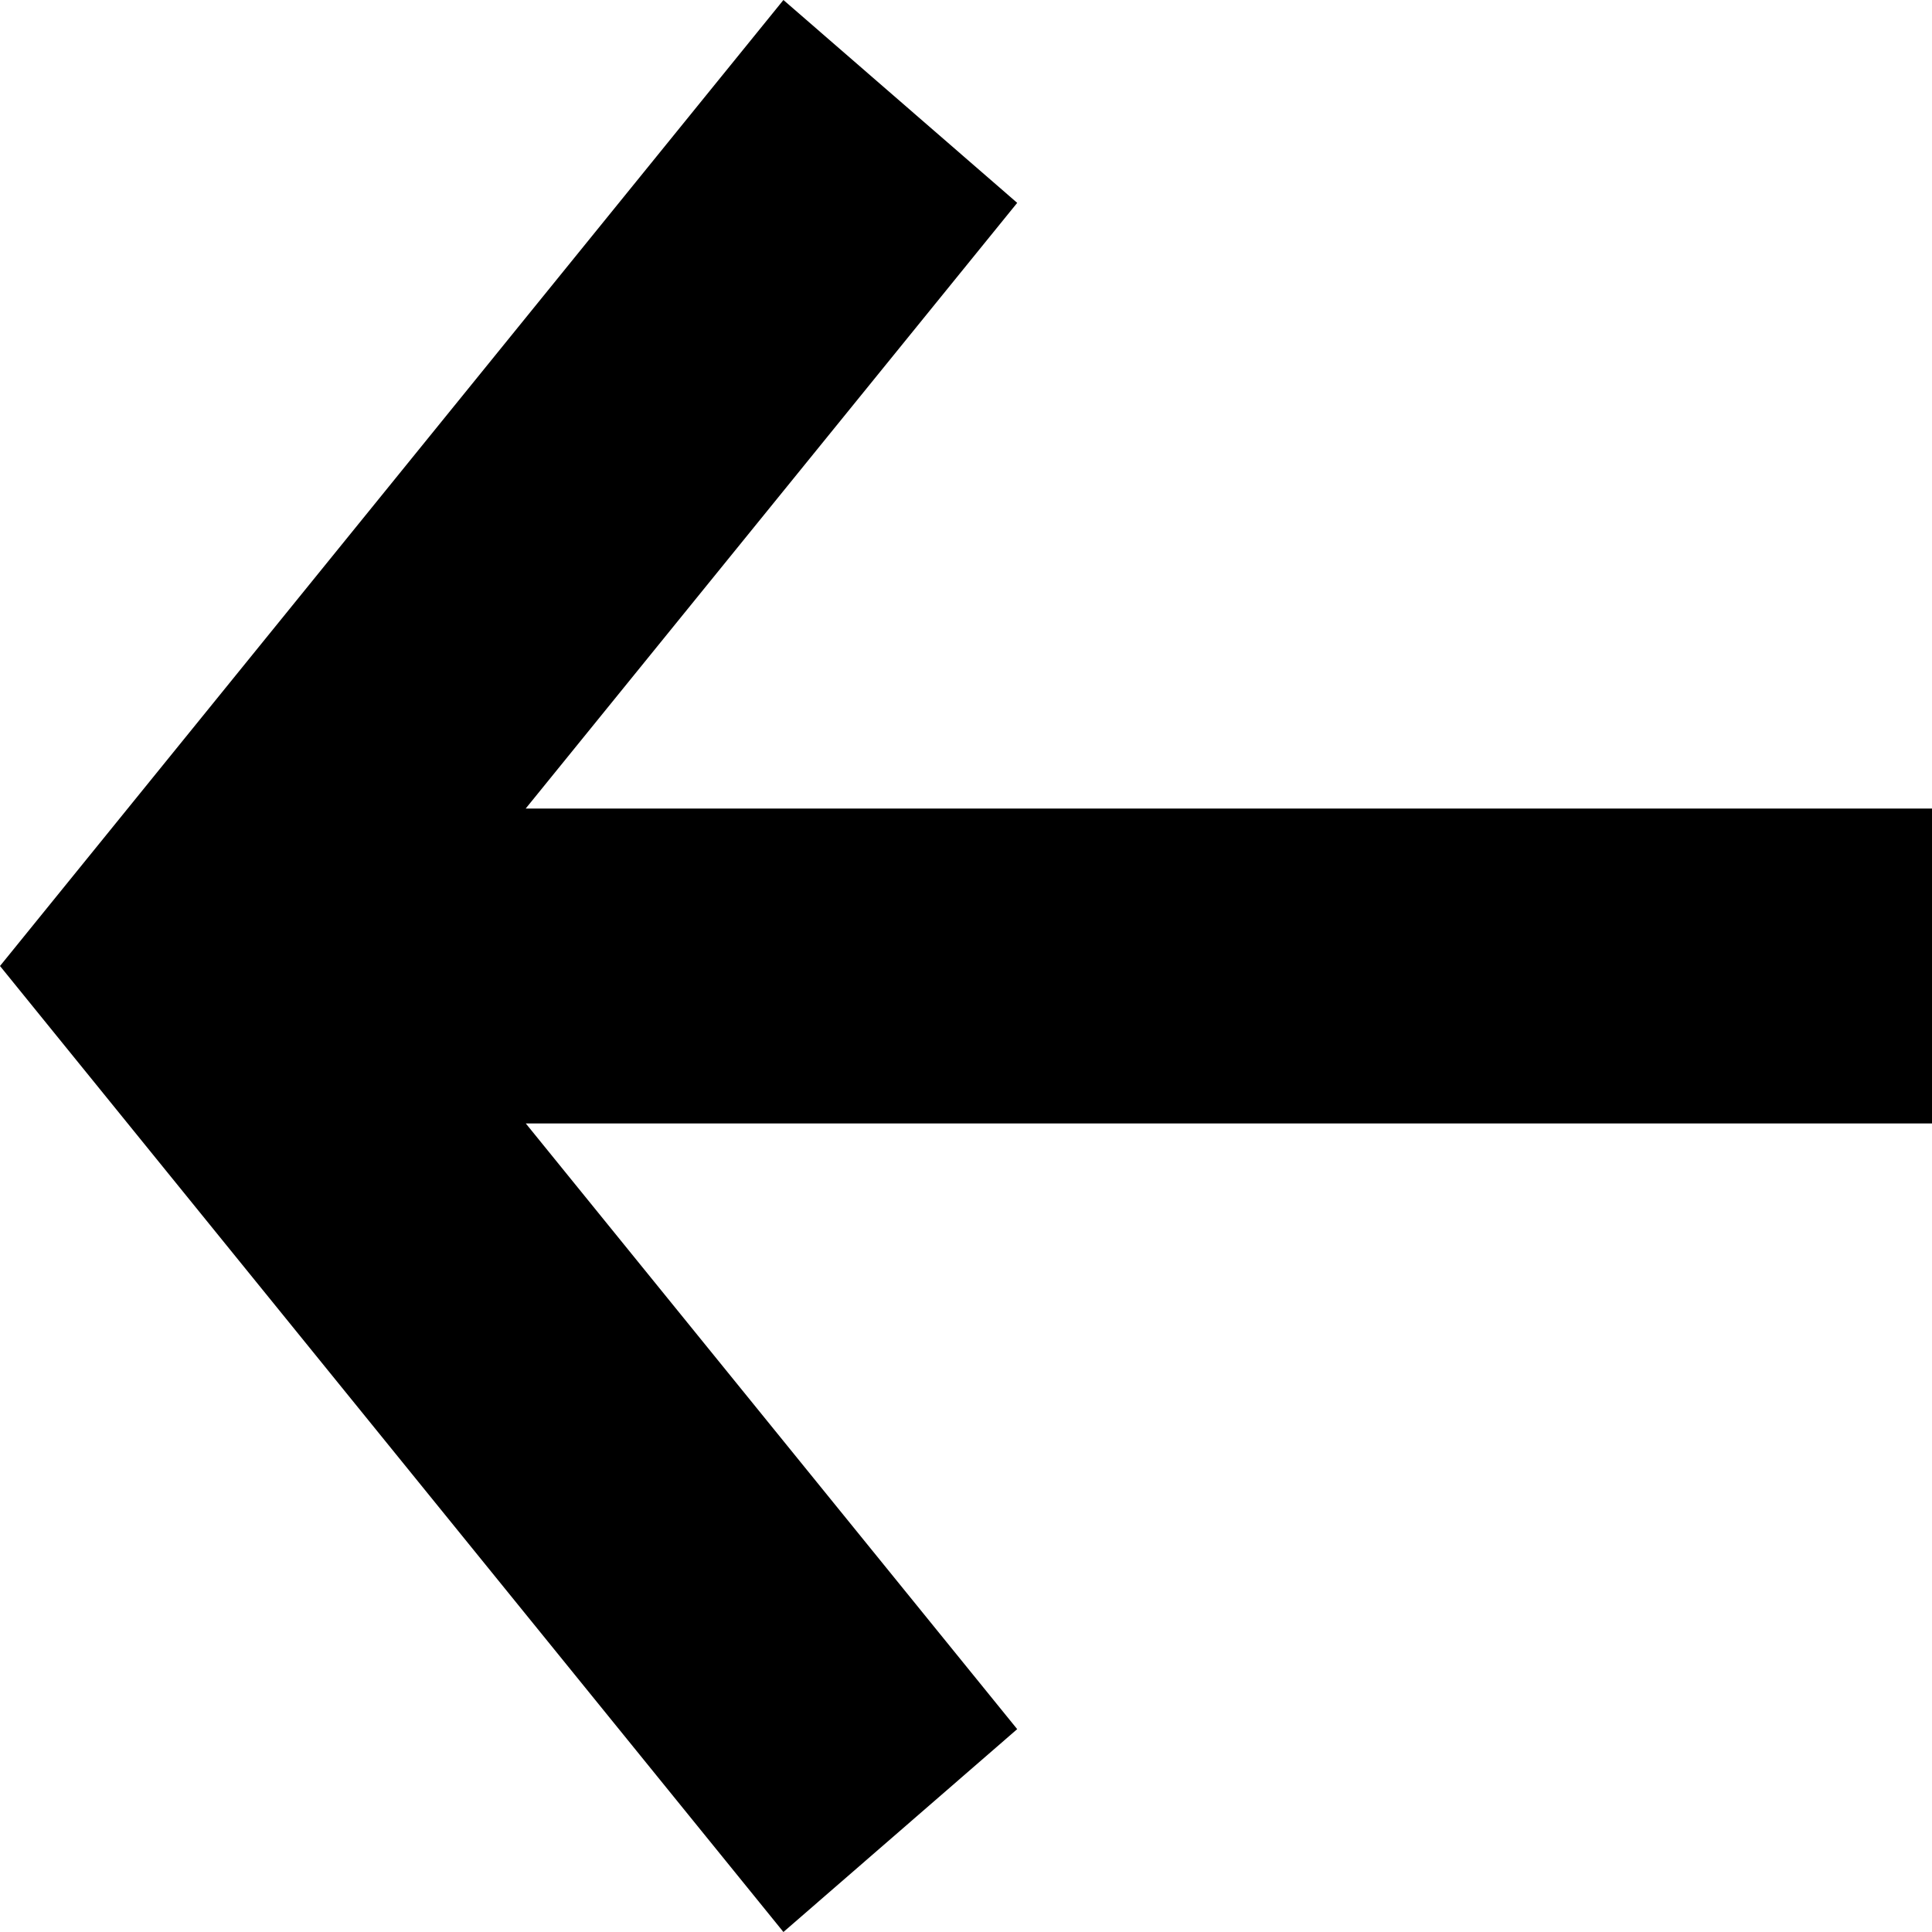
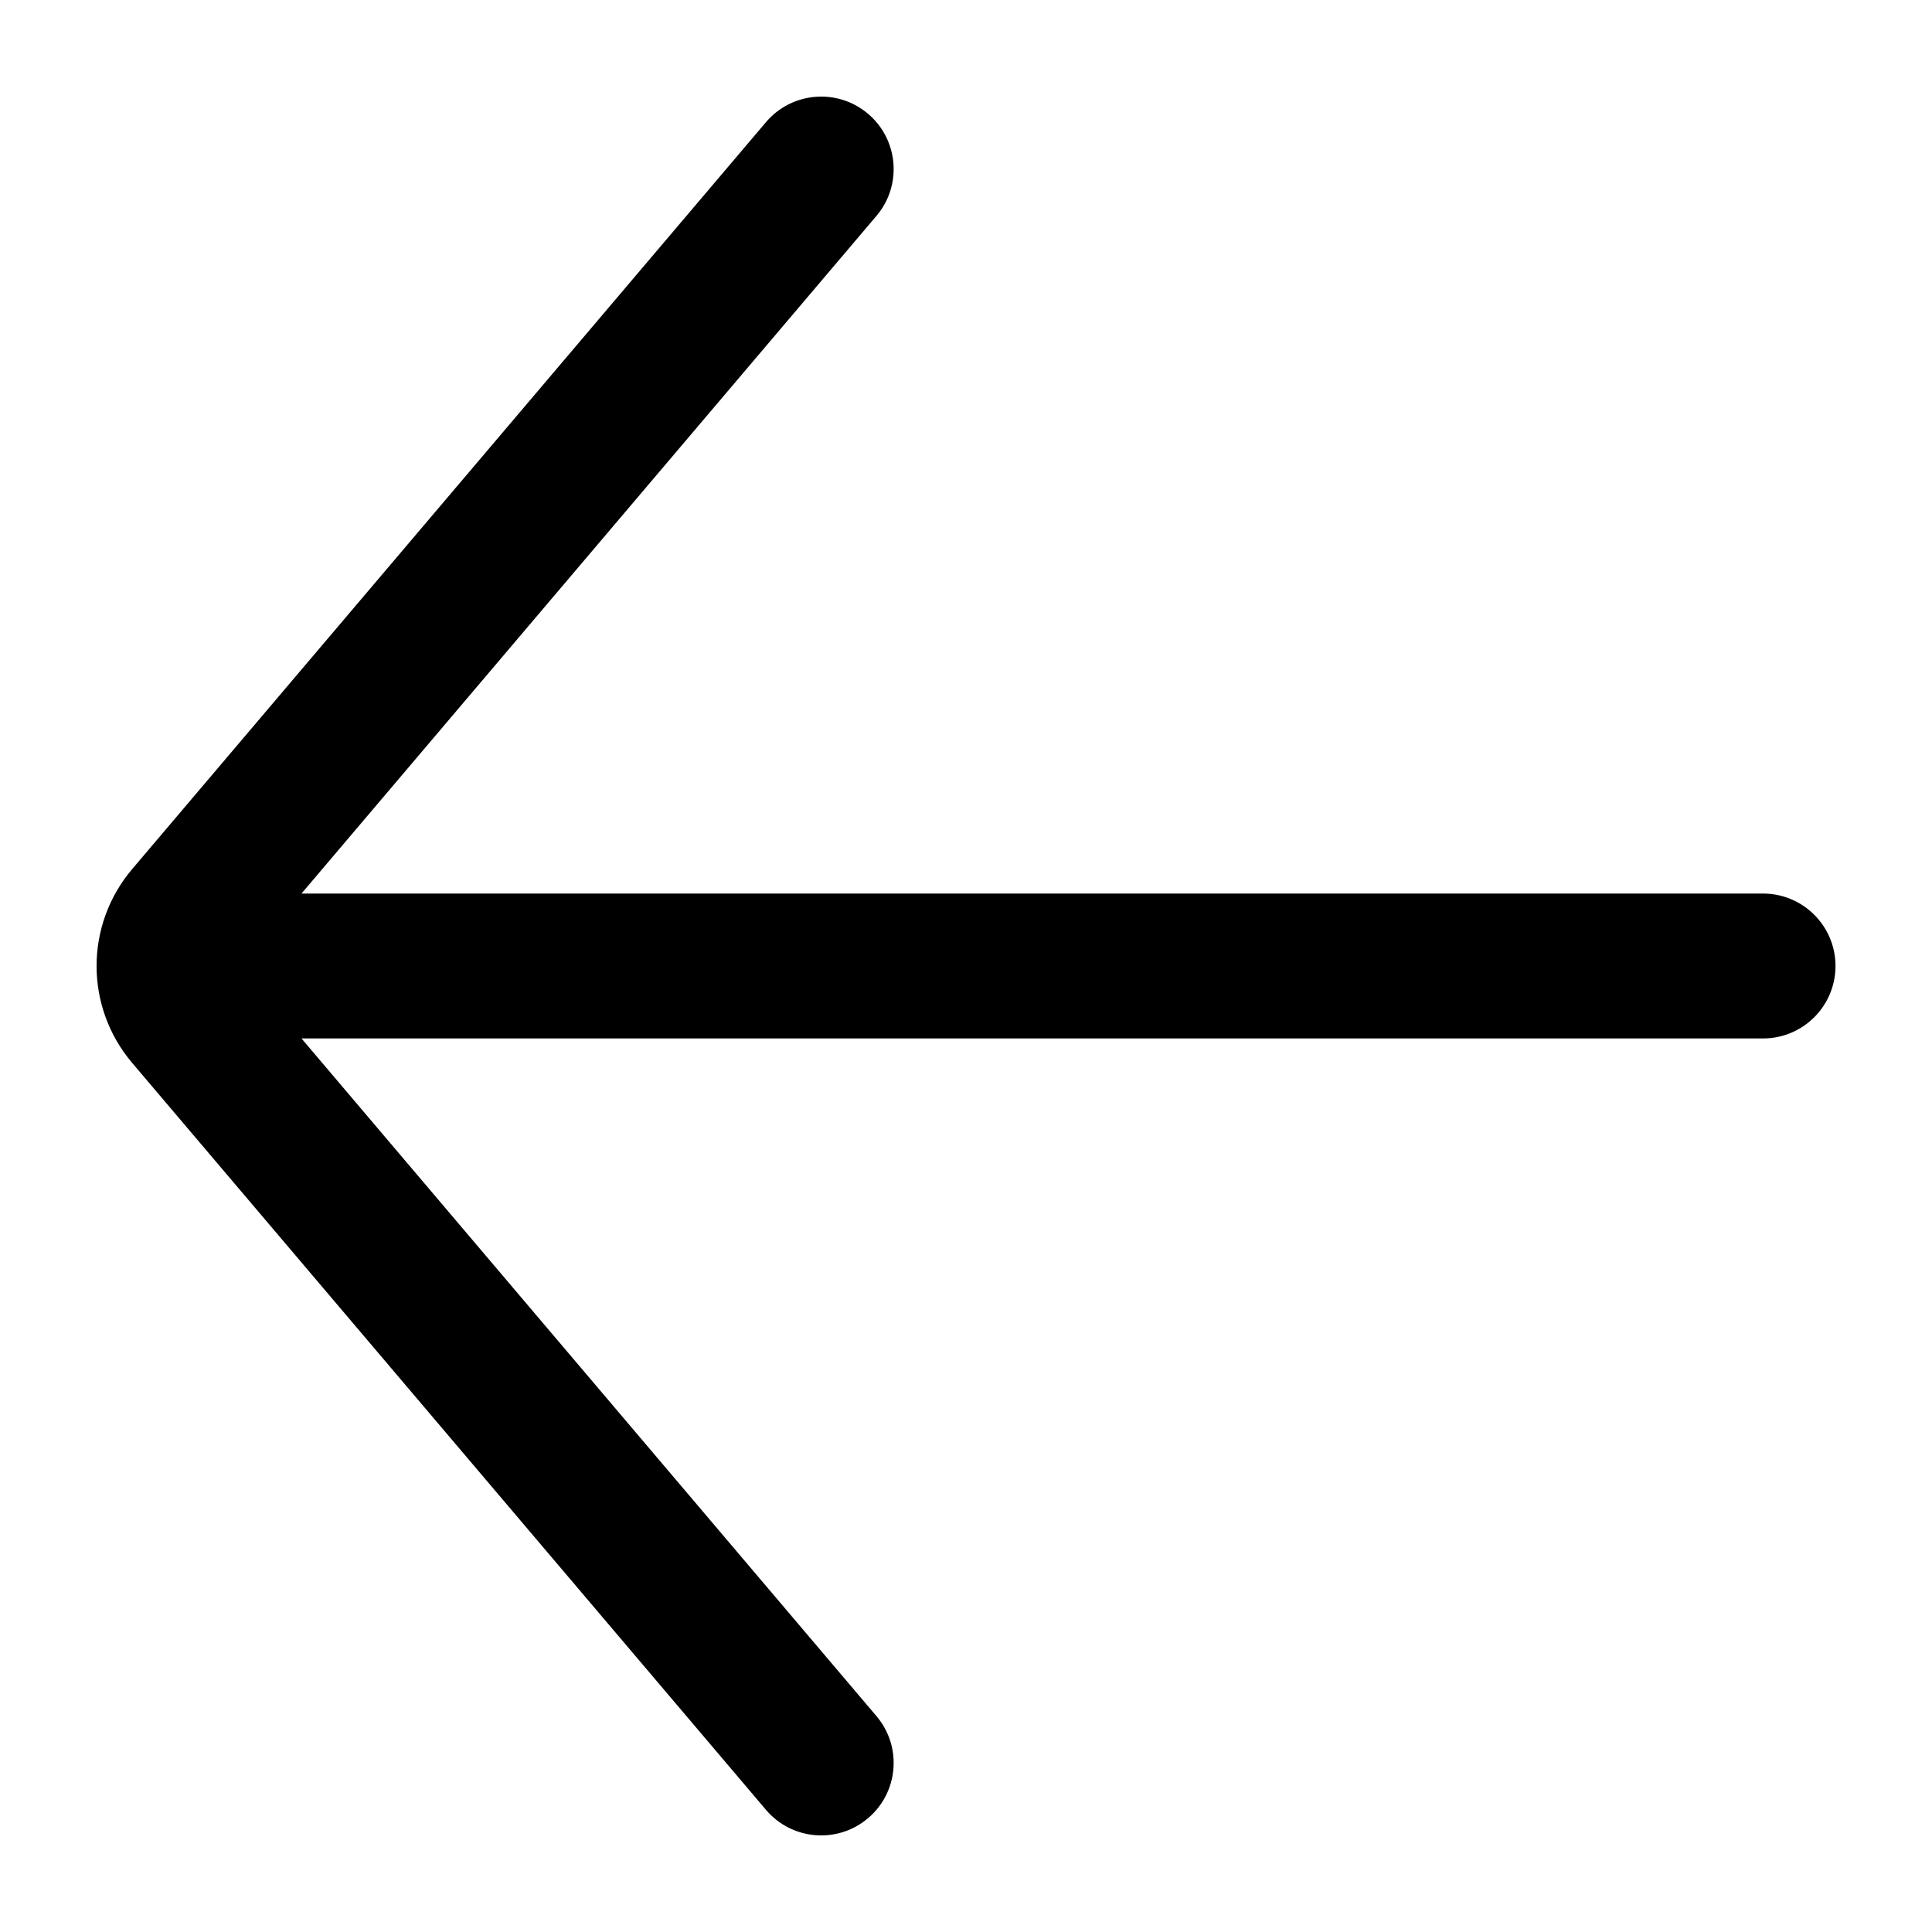
<svg xmlns="http://www.w3.org/2000/svg" width="20" height="20" viewBox="0 0 20 20" fill="none">
-   <path d="M0 10L8.11 0L10.53 2.1L5.442 8.37H20V11.63H5.443L10.53 17.9L8.11 20L0 10Z" fill="black" />
+   <path fill-rule="evenodd" clip-rule="evenodd" d="M8.986 18.822C8.67 19.09 8.197 19.051 7.929 18.735L1.368 11.003C0.877 10.424 0.877 9.576 1.368 8.997L7.929 1.265C8.197 0.949 8.67 0.91 8.986 1.178C9.302 1.446 9.341 1.919 9.073 2.235L3.121 9.25L18.251 9.25C18.665 9.25 19.001 9.586 19.001 10C19.001 10.414 18.665 10.75 18.251 10.75L3.121 10.75L9.073 17.765C9.341 18.081 9.302 18.554 8.986 18.822Z" fill="black" />
</svg>
